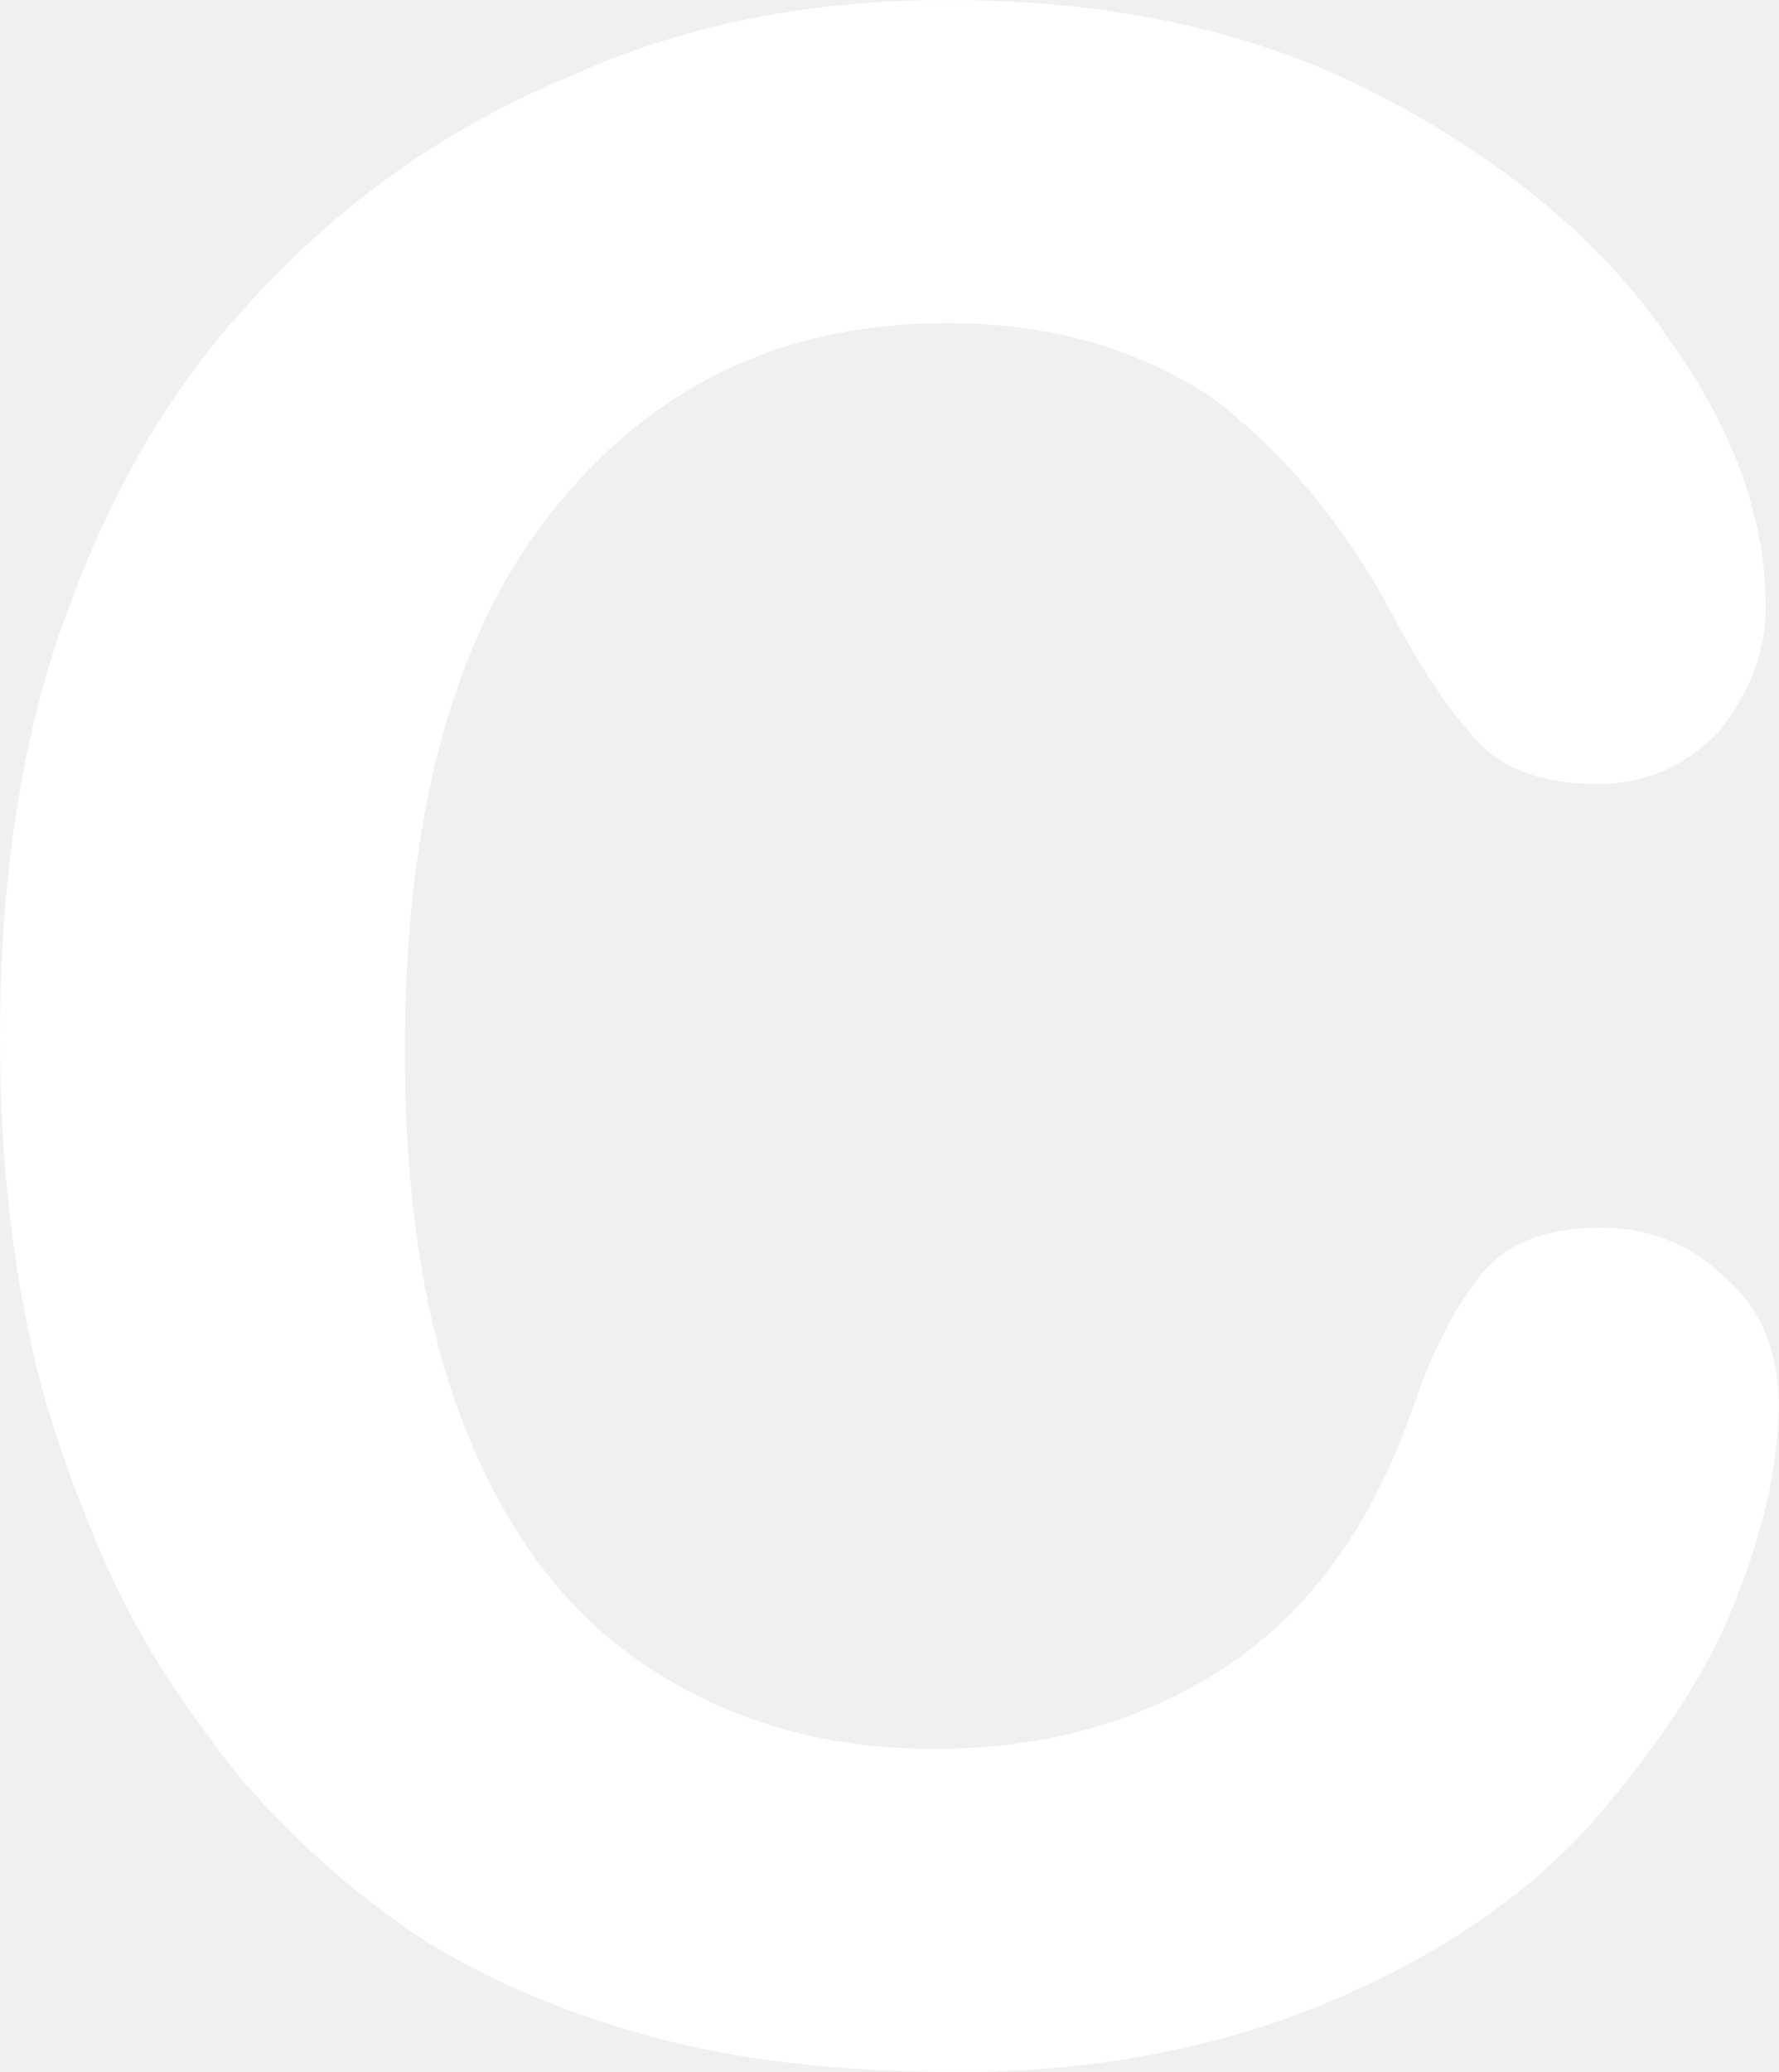
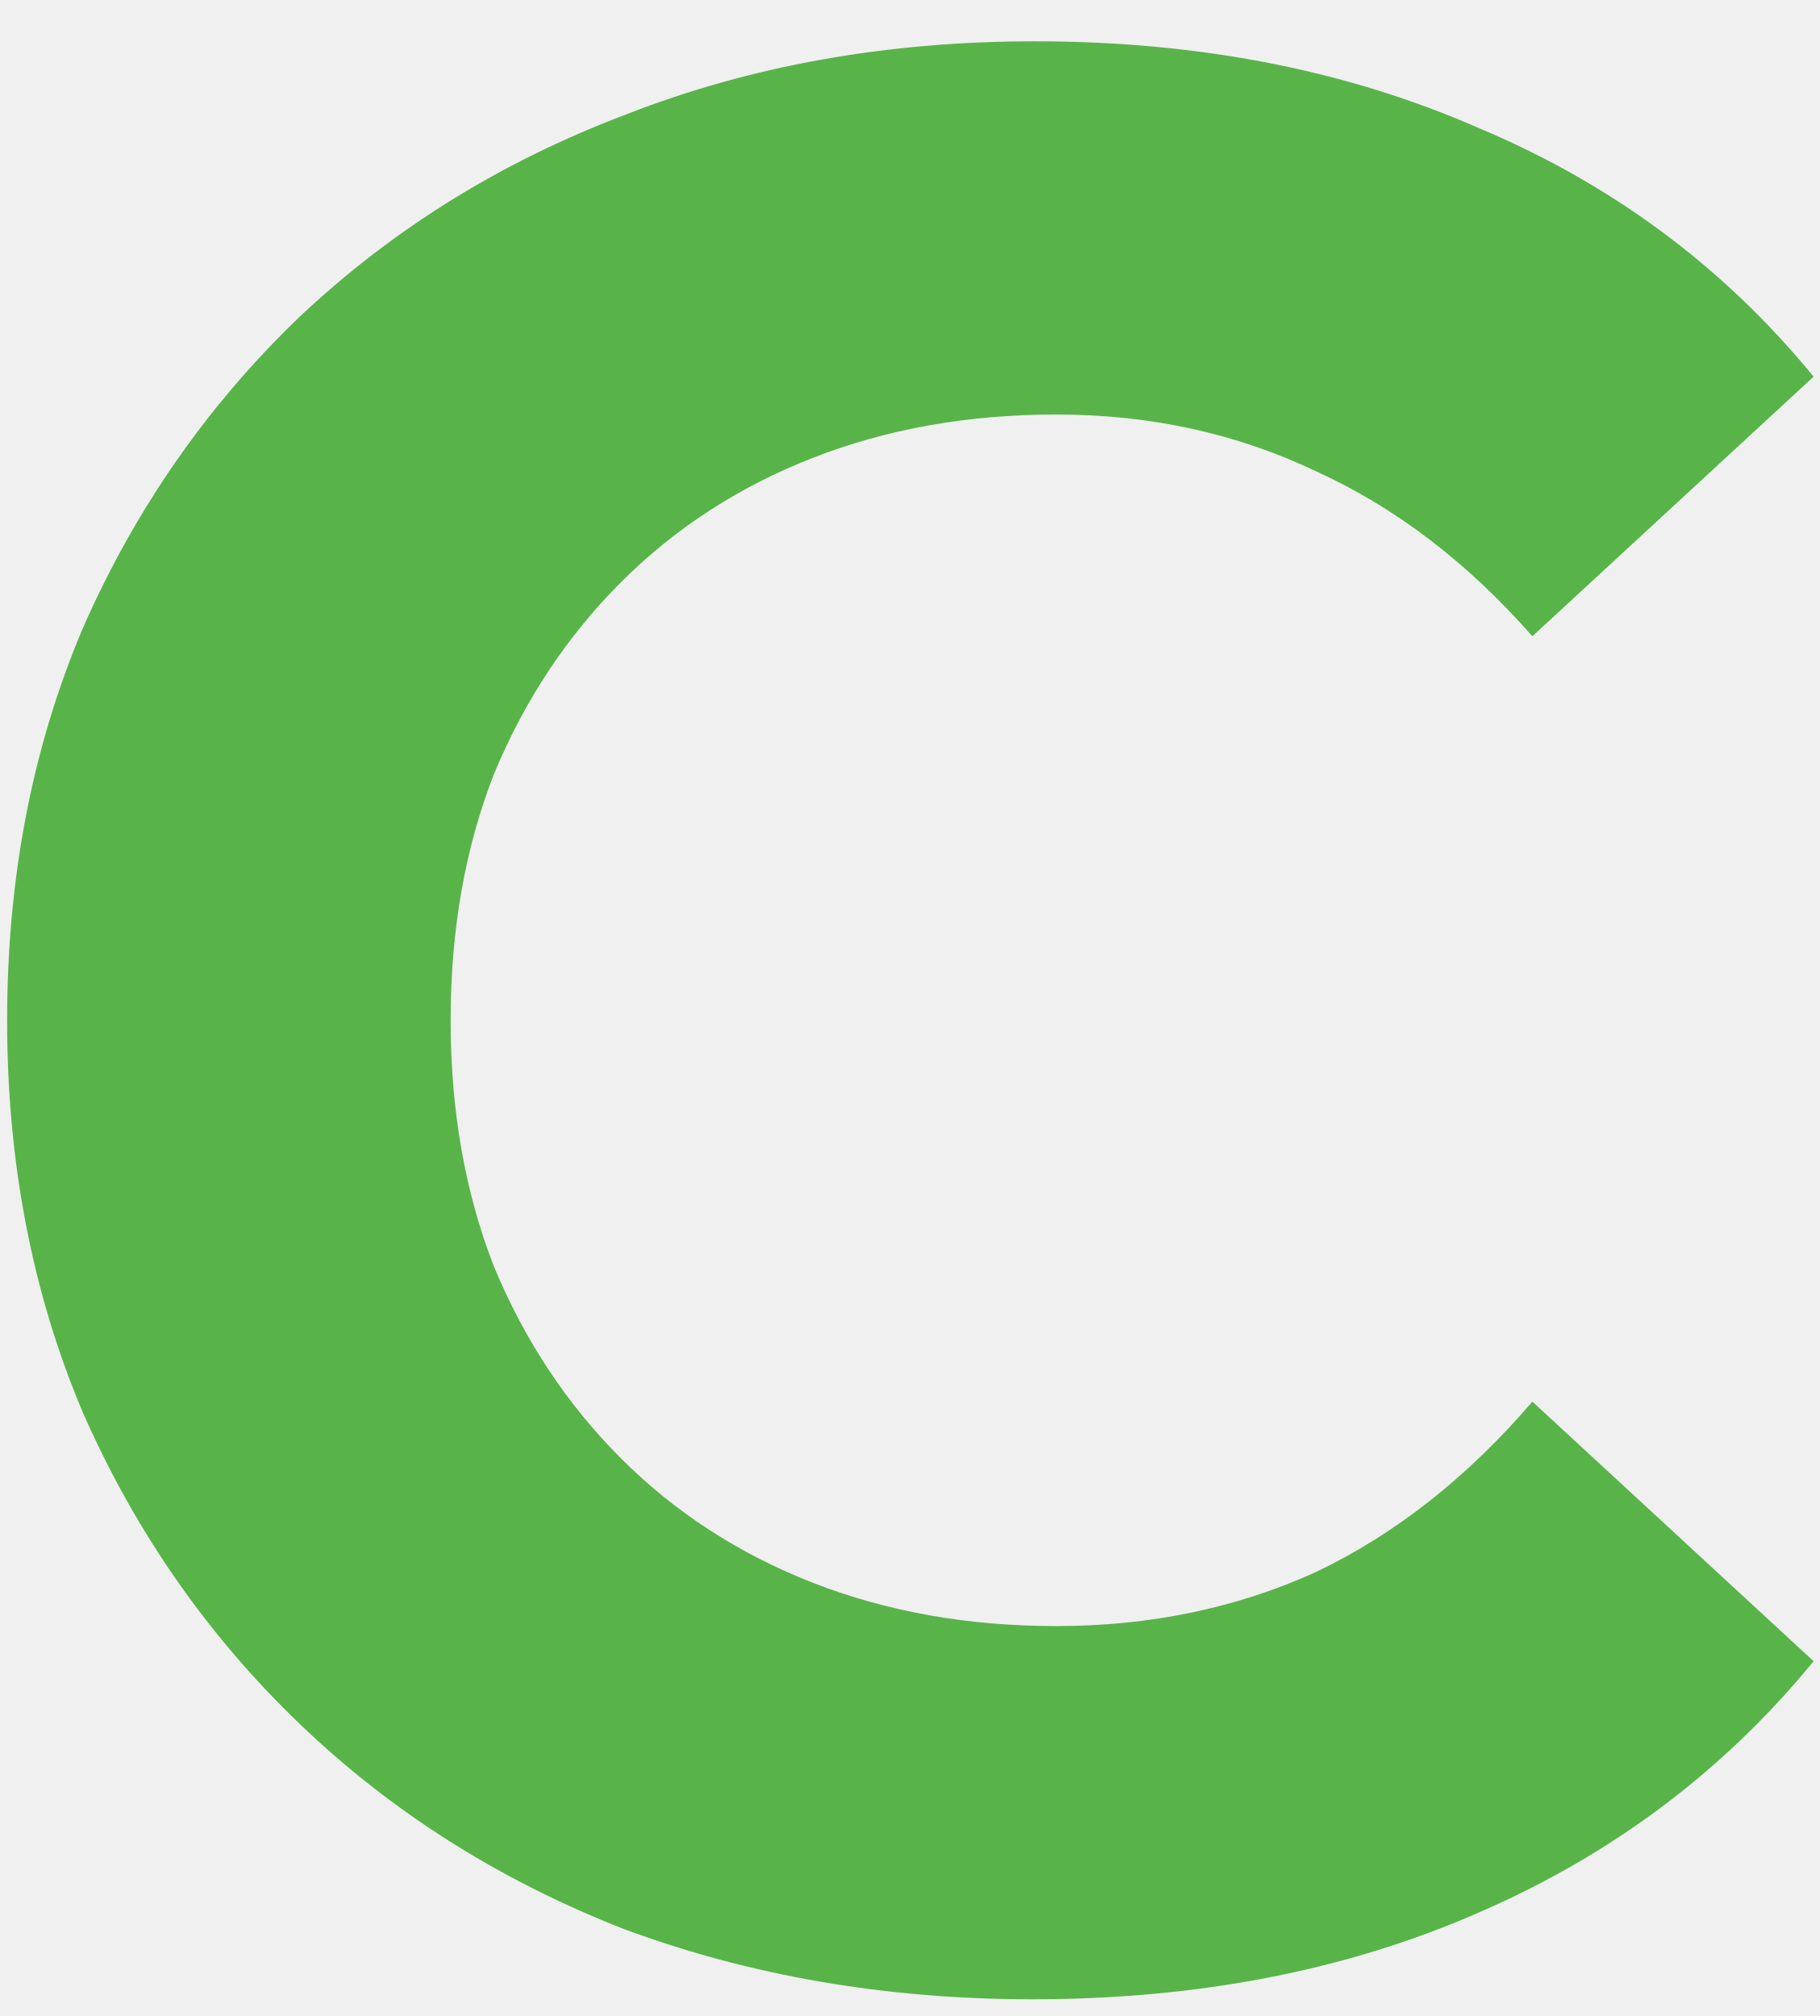
- <svg xmlns="http://www.w3.org/2000/svg" version="1.1" id="Layer_1" x="0px" y="0px" viewBox="0 0 41.3 48.1" style="enable-background:new 0 0 41.3 48.1;" xml:space="preserve">
-   <style type="text/css">
- 	.st0{fill:#FFFFFF;}
- </style>
-   <path class="st0" d="M41.3,32.6c0,1.5-0.4,3.1-1.1,4.8c-0.7,1.7-1.9,3.4-3.4,5.1c-1.6,1.7-3.6,3-6,4s-5.3,1.6-8.5,1.6  c-2.4,0-4.7-0.2-6.7-0.7s-3.8-1.2-5.5-2.2c-1.6-1-3.1-2.3-4.5-3.9c-1.2-1.5-2.3-3.1-3.1-4.9S1,32.7,0.6,30.6c-0.4-2-0.6-4.2-0.6-6.5  c0-3.7,0.5-7.1,1.6-10c1.1-3,2.6-5.5,4.7-7.6c2-2.1,4.4-3.7,7.1-4.8C16.1,0.5,19,0,22,0c3.8,0,7.1,0.7,10,2.2s5.2,3.4,6.7,5.6  c1.6,2.2,2.3,4.3,2.3,6.3c0,1.1-0.4,2-1.1,2.9c-0.8,0.8-1.7,1.2-2.8,1.2c-1.2,0-2.1-0.3-2.7-0.9c-0.6-0.6-1.3-1.6-2-2.9  c-1.2-2.3-2.7-4-4.3-5.2c-1.7-1.1-3.7-1.7-6.1-1.7c-3.9,0-6.9,1.5-9.2,4.4S9.4,19,9.4,24.4c0,3.6,0.5,6.6,1.5,9s2.4,4.2,4.3,5.4  c1.9,1.2,4,1.8,6.5,1.8c2.7,0,5-0.7,6.9-2s3.3-3.3,4.2-5.9c0.4-1.2,0.9-2.2,1.5-3s1.5-1.2,2.9-1.2c1.1,0,2.1,0.4,2.9,1.2  C40.9,30.4,41.3,31.4,41.3,32.6z" />
+ <svg xmlns="http://www.w3.org/2000/svg" width="37" height="41" viewBox="0 0 37 41" fill="none">
+   <path d="M20.99 40.66C18.02 40.66 15.252 40.183 12.685 39.23C10.155 38.24 7.955 36.847 6.085 35.05C4.215 33.253 2.748 31.145 1.685 28.725C0.658 26.305 0.145 23.647 0.145 20.75C0.145 17.853 0.658 15.195 1.685 12.775C2.748 10.355 4.215 8.247 6.085 6.45C7.992 4.653 10.21 3.278 12.74 2.325C15.27 1.335 18.038 0.84 21.045 0.84C24.382 0.84 27.388 1.427 30.065 2.6C32.778 3.737 35.052 5.423 36.885 7.66L31.165 12.94C29.845 11.437 28.378 10.318 26.765 9.585C25.152 8.815 23.392 8.43 21.485 8.43C19.688 8.43 18.038 8.723 16.535 9.31C15.032 9.897 13.73 10.74 12.63 11.84C11.53 12.94 10.668 14.242 10.045 15.745C9.458 17.248 9.165 18.917 9.165 20.75C9.165 22.583 9.458 24.252 10.045 25.755C10.668 27.258 11.53 28.56 12.63 29.66C13.73 30.76 15.032 31.603 16.535 32.19C18.038 32.777 19.688 33.07 21.485 33.07C23.392 33.07 25.152 32.703 26.765 31.97C28.378 31.2 29.845 30.045 31.165 28.505L36.885 33.785C35.052 36.022 32.778 37.727 30.065 38.9C27.388 40.073 24.363 40.66 20.99 40.66Z" fill="#58B449" />
</svg>
